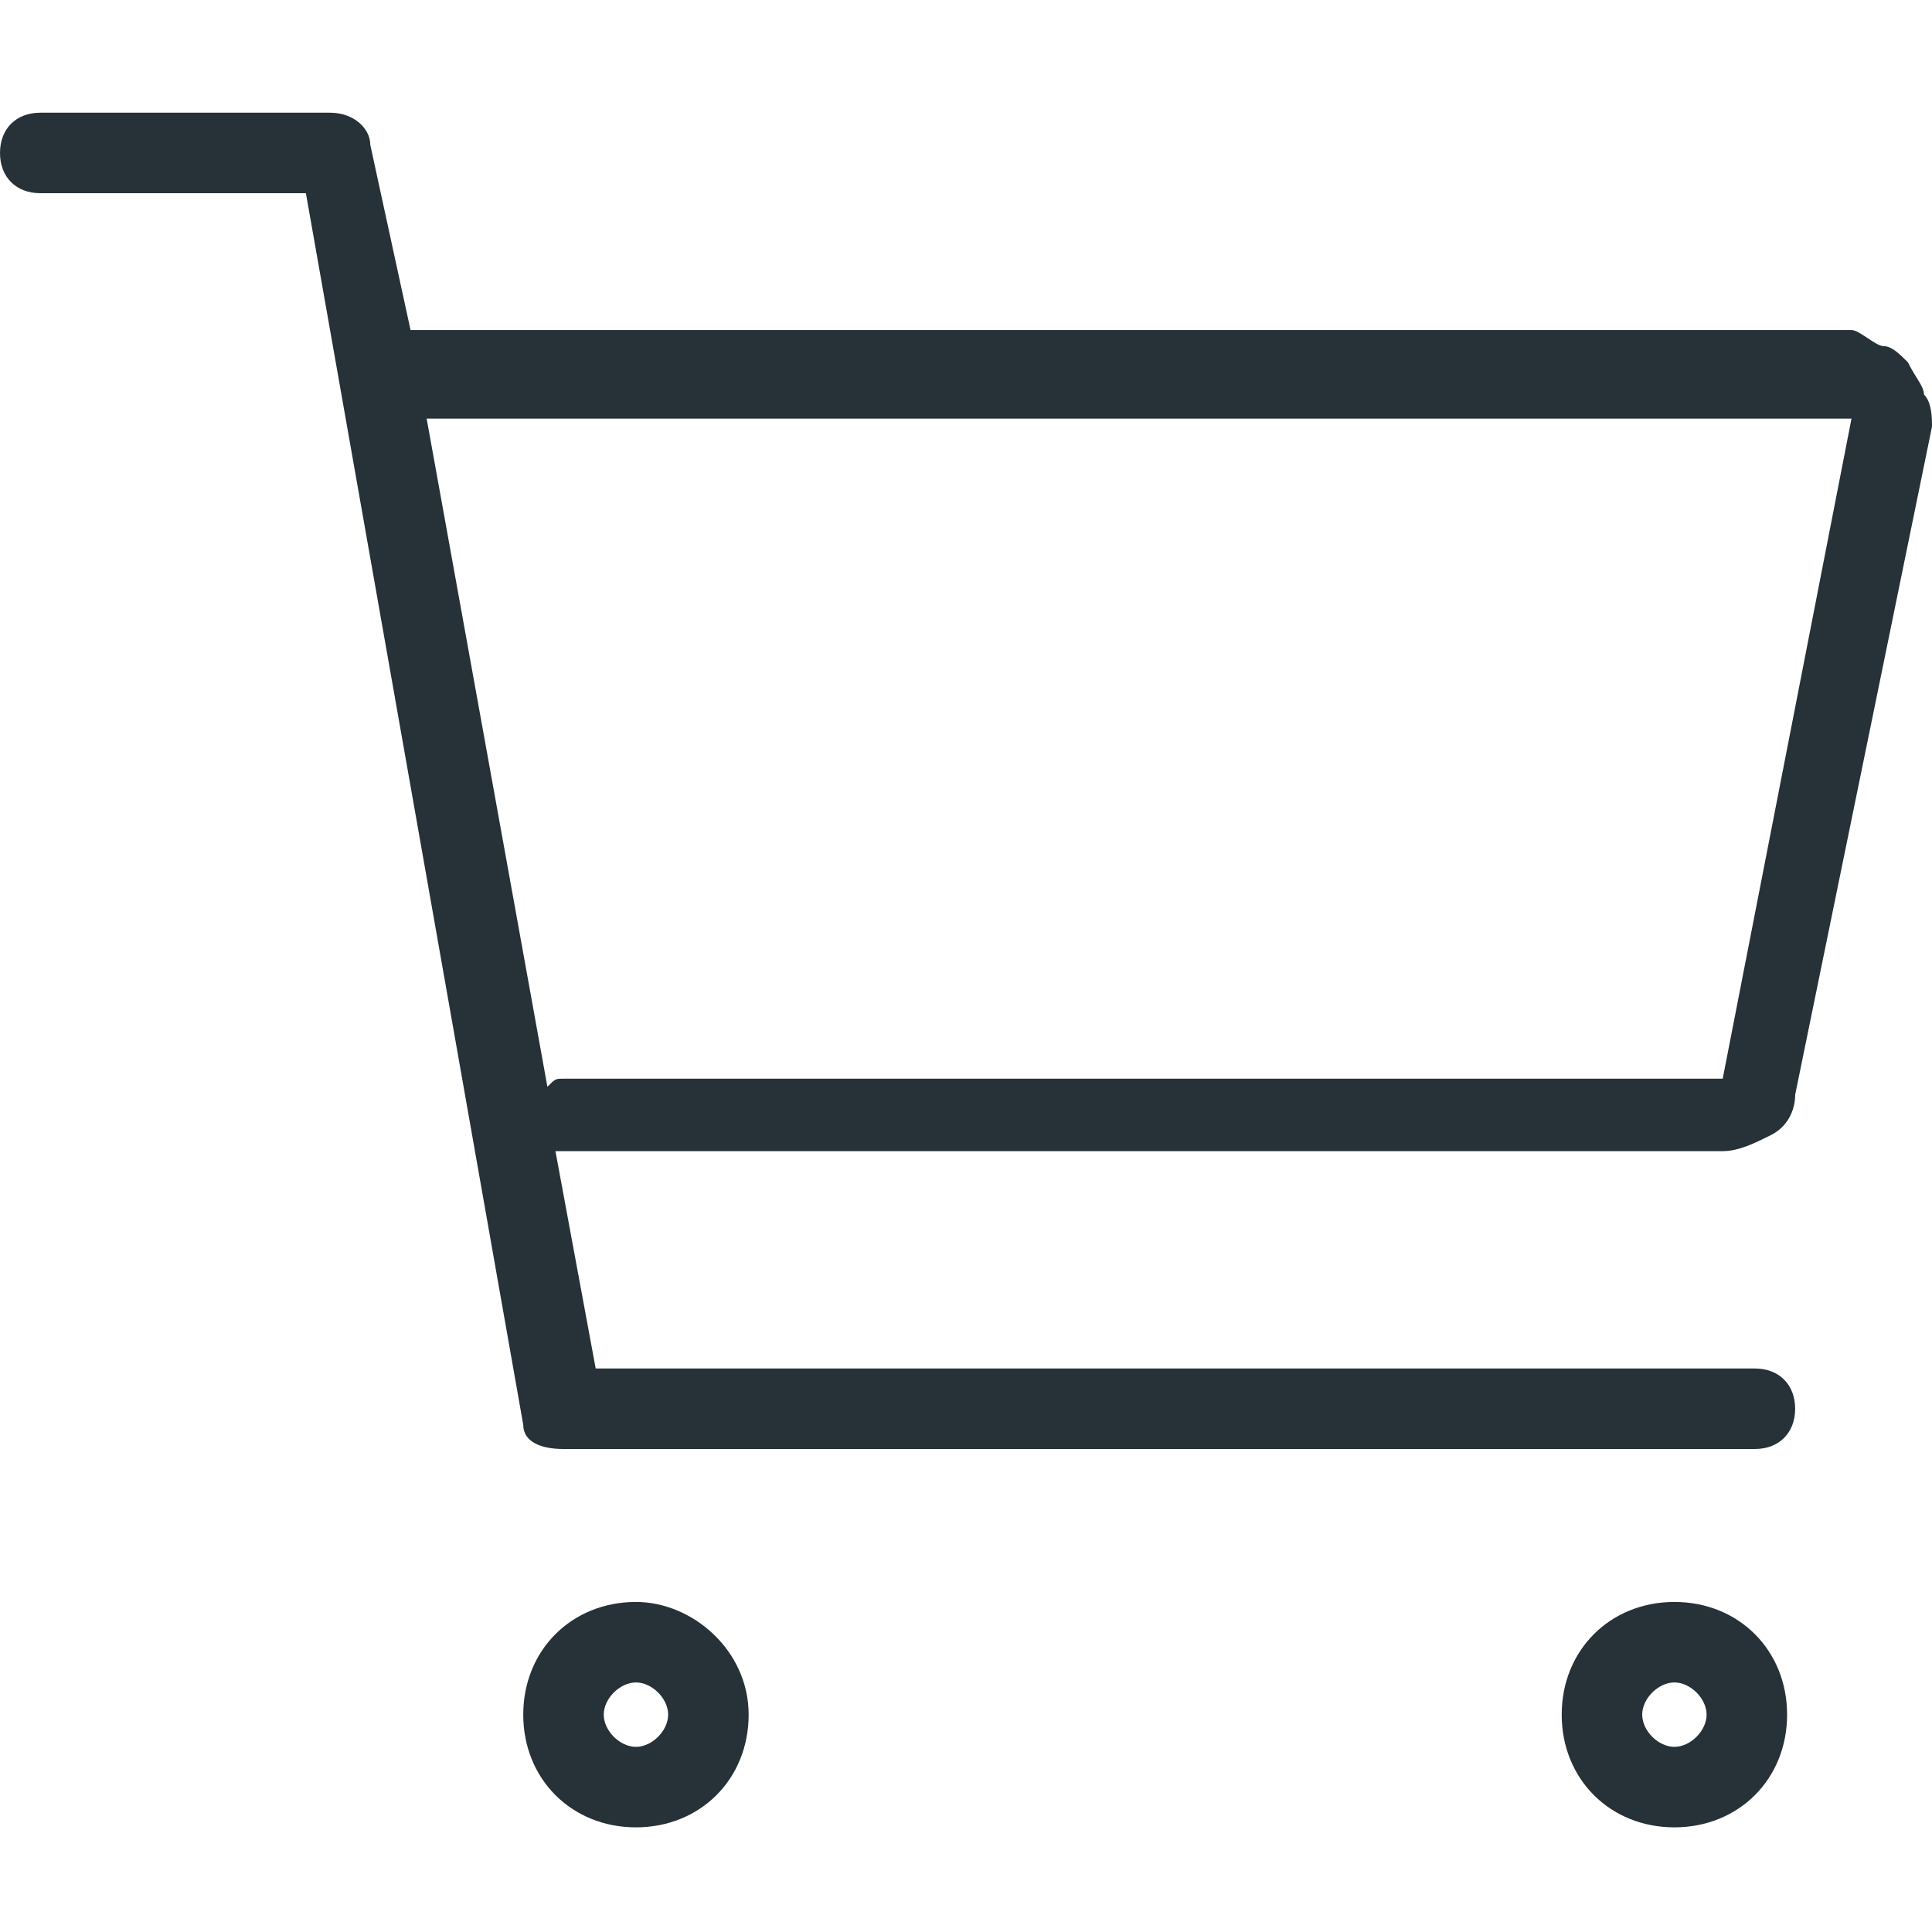
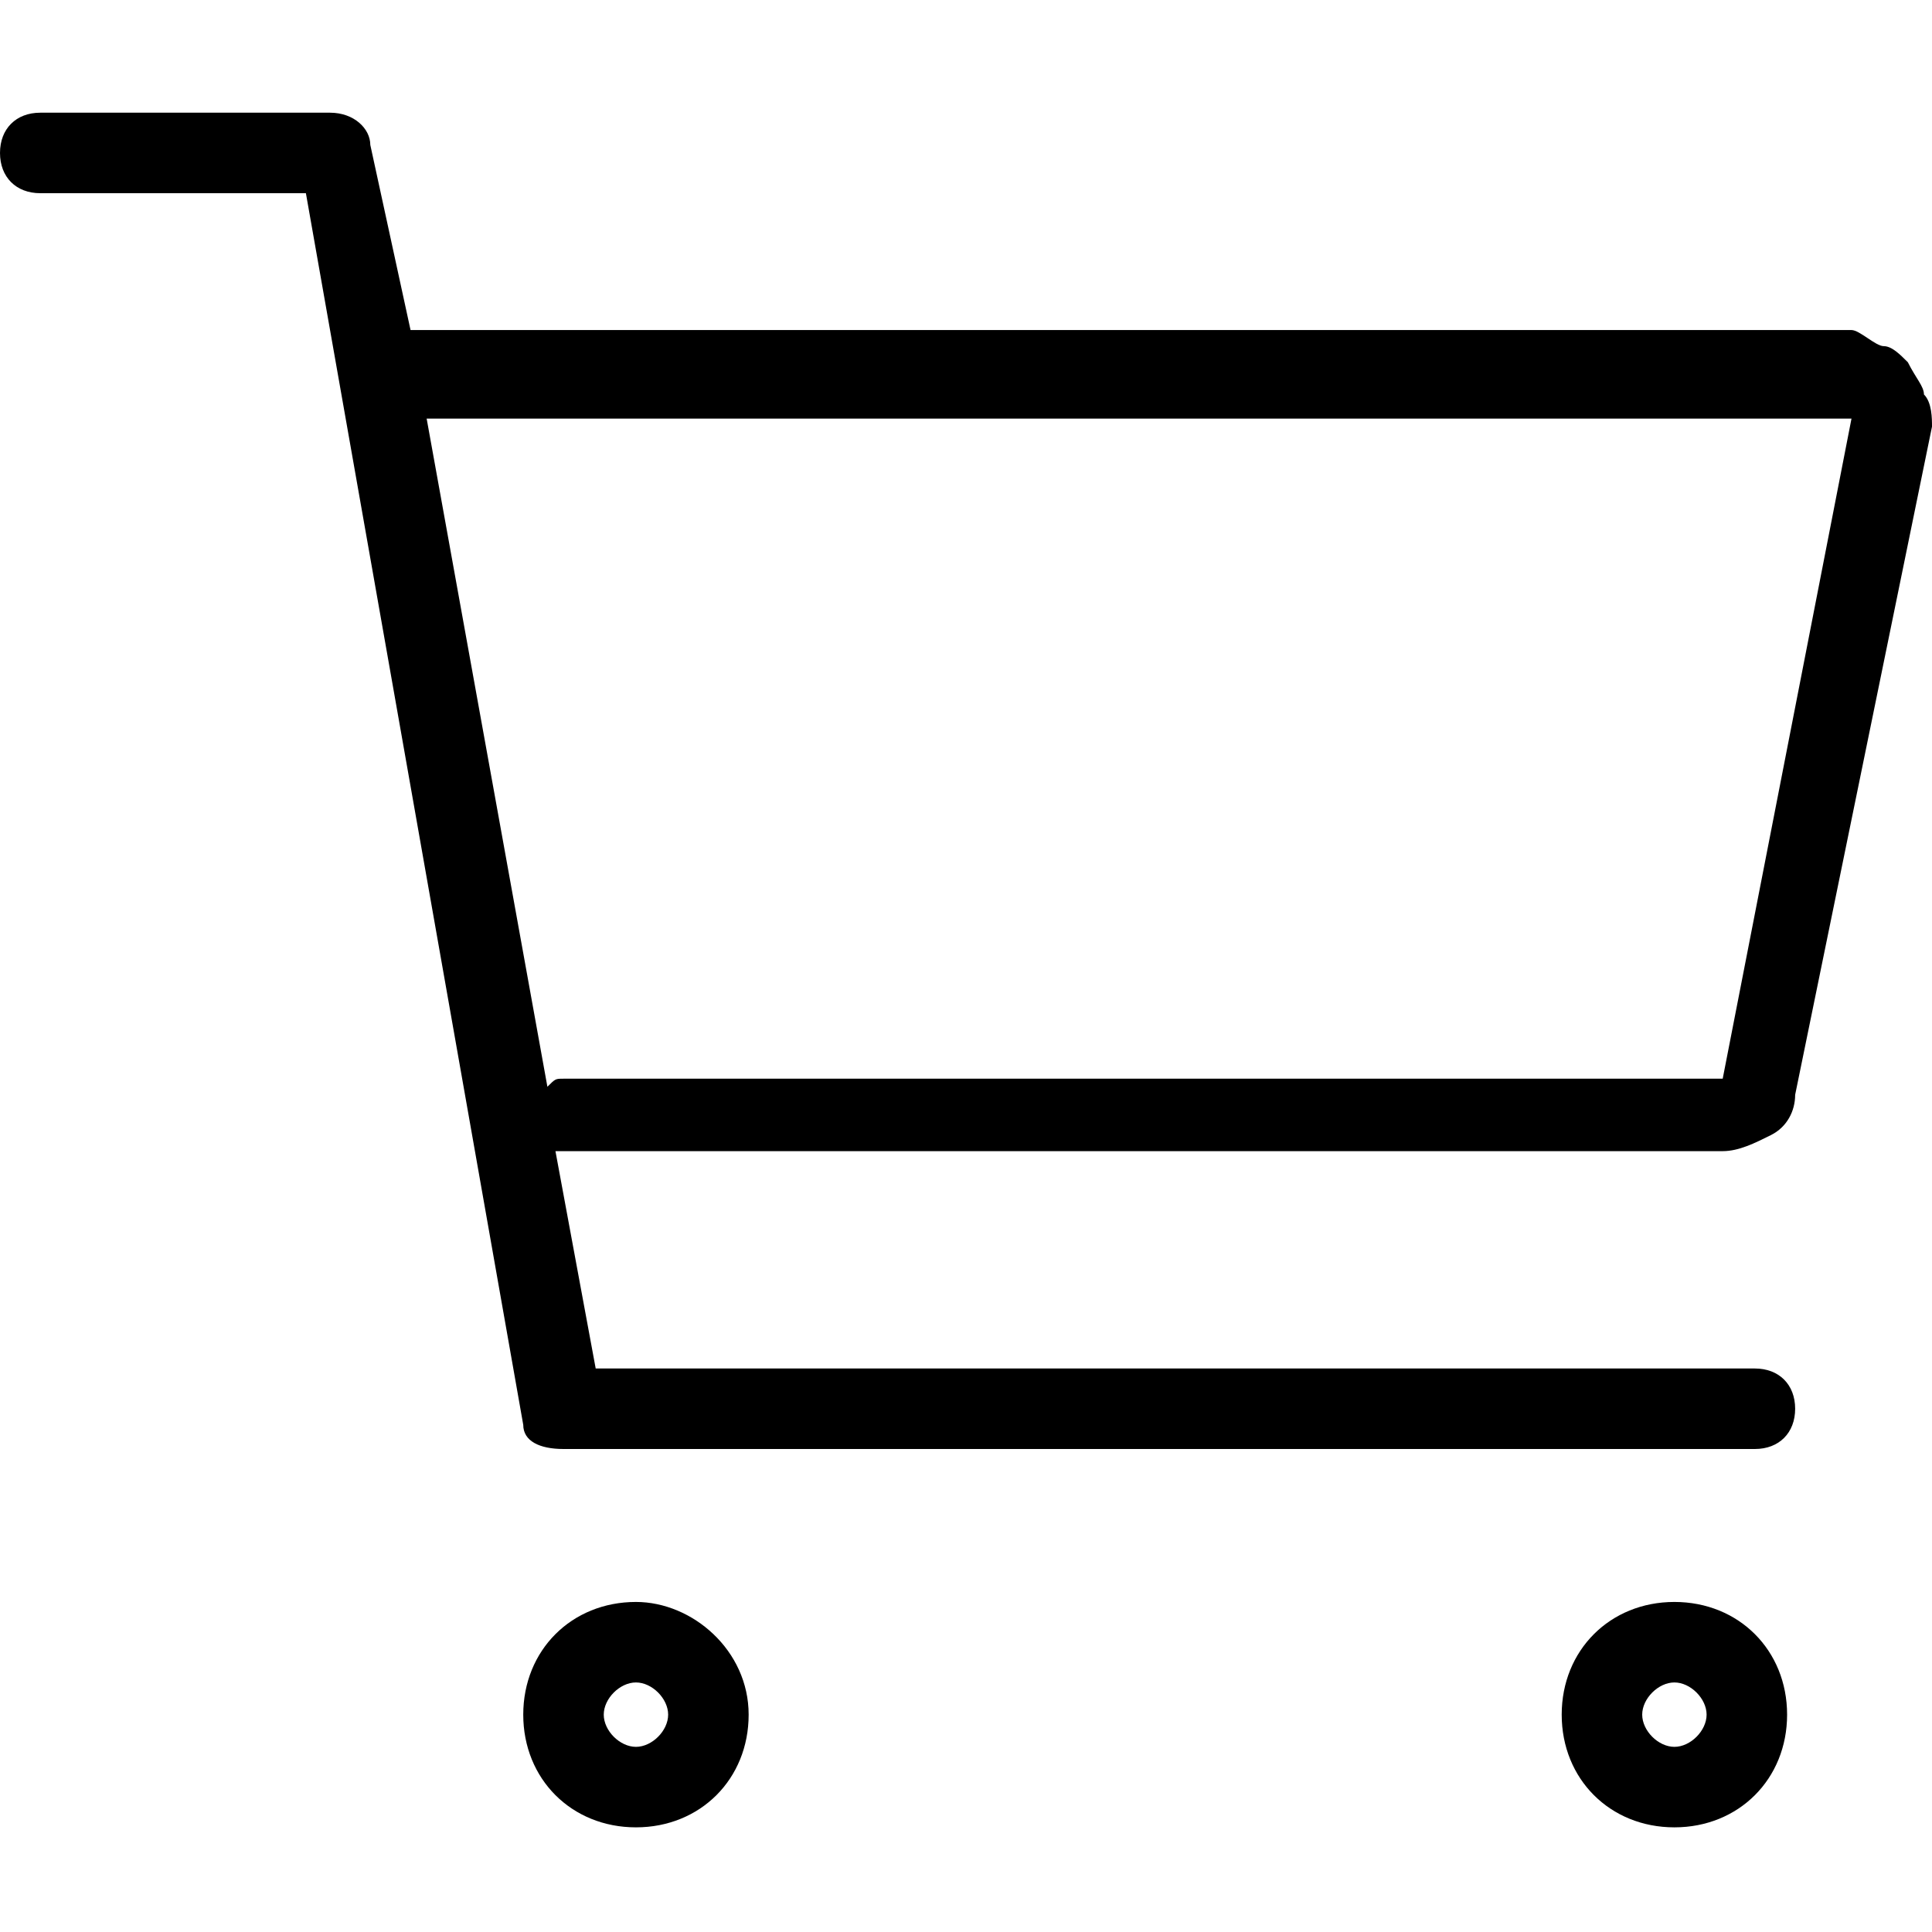
<svg xmlns="http://www.w3.org/2000/svg" viewBox="0 0 24 24" style="enable-background:new 0 0 24 24" xml:space="preserve">
-   <path d="M7.9 19.9c-.8 0-1.4.6-1.4 1.4 0 .8.6 1.4 1.4 1.4s1.4-.6 1.4-1.4c0-.8-.7-1.4-1.4-1.4zm0 1.8c-.2 0-.4-.2-.4-.4s.2-.4.4-.4.4.2.4.4-.2.4-.4.4zm12.9-1.8c-.8 0-1.4.6-1.4 1.4 0 .8.6 1.4 1.4 1.4.8 0 1.4-.6 1.4-1.4 0-.8-.6-1.4-1.4-1.4zm0 1.8c-.2 0-.4-.2-.4-.4s.2-.4.4-.4.4.2.4.4-.2.4-.4.4zm3.1-16.8c0-.1-.1-.2-.2-.4-.1-.1-.2-.2-.3-.2s-.3-.2-.4-.2H5.1l-.5-2.3c0-.2-.2-.4-.5-.4H.5c-.3 0-.5.2-.5.5s.2.5.5.5h3.3l2.7 15.3c0 .2.2.3.5.3h14.8c.3 0 .5-.2.5-.5s-.2-.5-.5-.5H7.4l-.5-2.7h14.5c.2 0 .4-.1.6-.2.2-.1.3-.3.3-.5L24 5.3c0-.1 0-.3-.1-.4zm-2.5 8.5H7c-.1 0-.1 0-.2.1L5.3 5.2H23l-1.6 8.2z" style="fill:#263238" />
+   <path d="M7.9 19.9c-.8 0-1.4.6-1.4 1.4 0 .8.6 1.4 1.4 1.4s1.4-.6 1.4-1.4c0-.8-.7-1.4-1.4-1.4zm0 1.8c-.2 0-.4-.2-.4-.4s.2-.4.4-.4.4.2.4.4-.2.4-.4.4zm12.9-1.8c-.8 0-1.4.6-1.4 1.4 0 .8.6 1.4 1.4 1.4.8 0 1.4-.6 1.4-1.4 0-.8-.6-1.4-1.4-1.4zm0 1.8c-.2 0-.4-.2-.4-.4s.2-.4.4-.4.4.2.4.4-.2.4-.4.4zm3.1-16.8c0-.1-.1-.2-.2-.4-.1-.1-.2-.2-.3-.2s-.3-.2-.4-.2H5.1l-.5-2.3c0-.2-.2-.4-.5-.4H.5c-.3 0-.5.2-.5.5s.2.5.5.5h3.3l2.7 15.3c0 .2.2.3.5.3h14.8c.3 0 .5-.2.5-.5s-.2-.5-.5-.5H7.4l-.5-2.7h14.5c.2 0 .4-.1.6-.2.2-.1.3-.3.3-.5L24 5.3c0-.1 0-.3-.1-.4zm-2.5 8.5H7c-.1 0-.1 0-.2.1L5.3 5.2H23l-1.6 8.2z" />
</svg>
